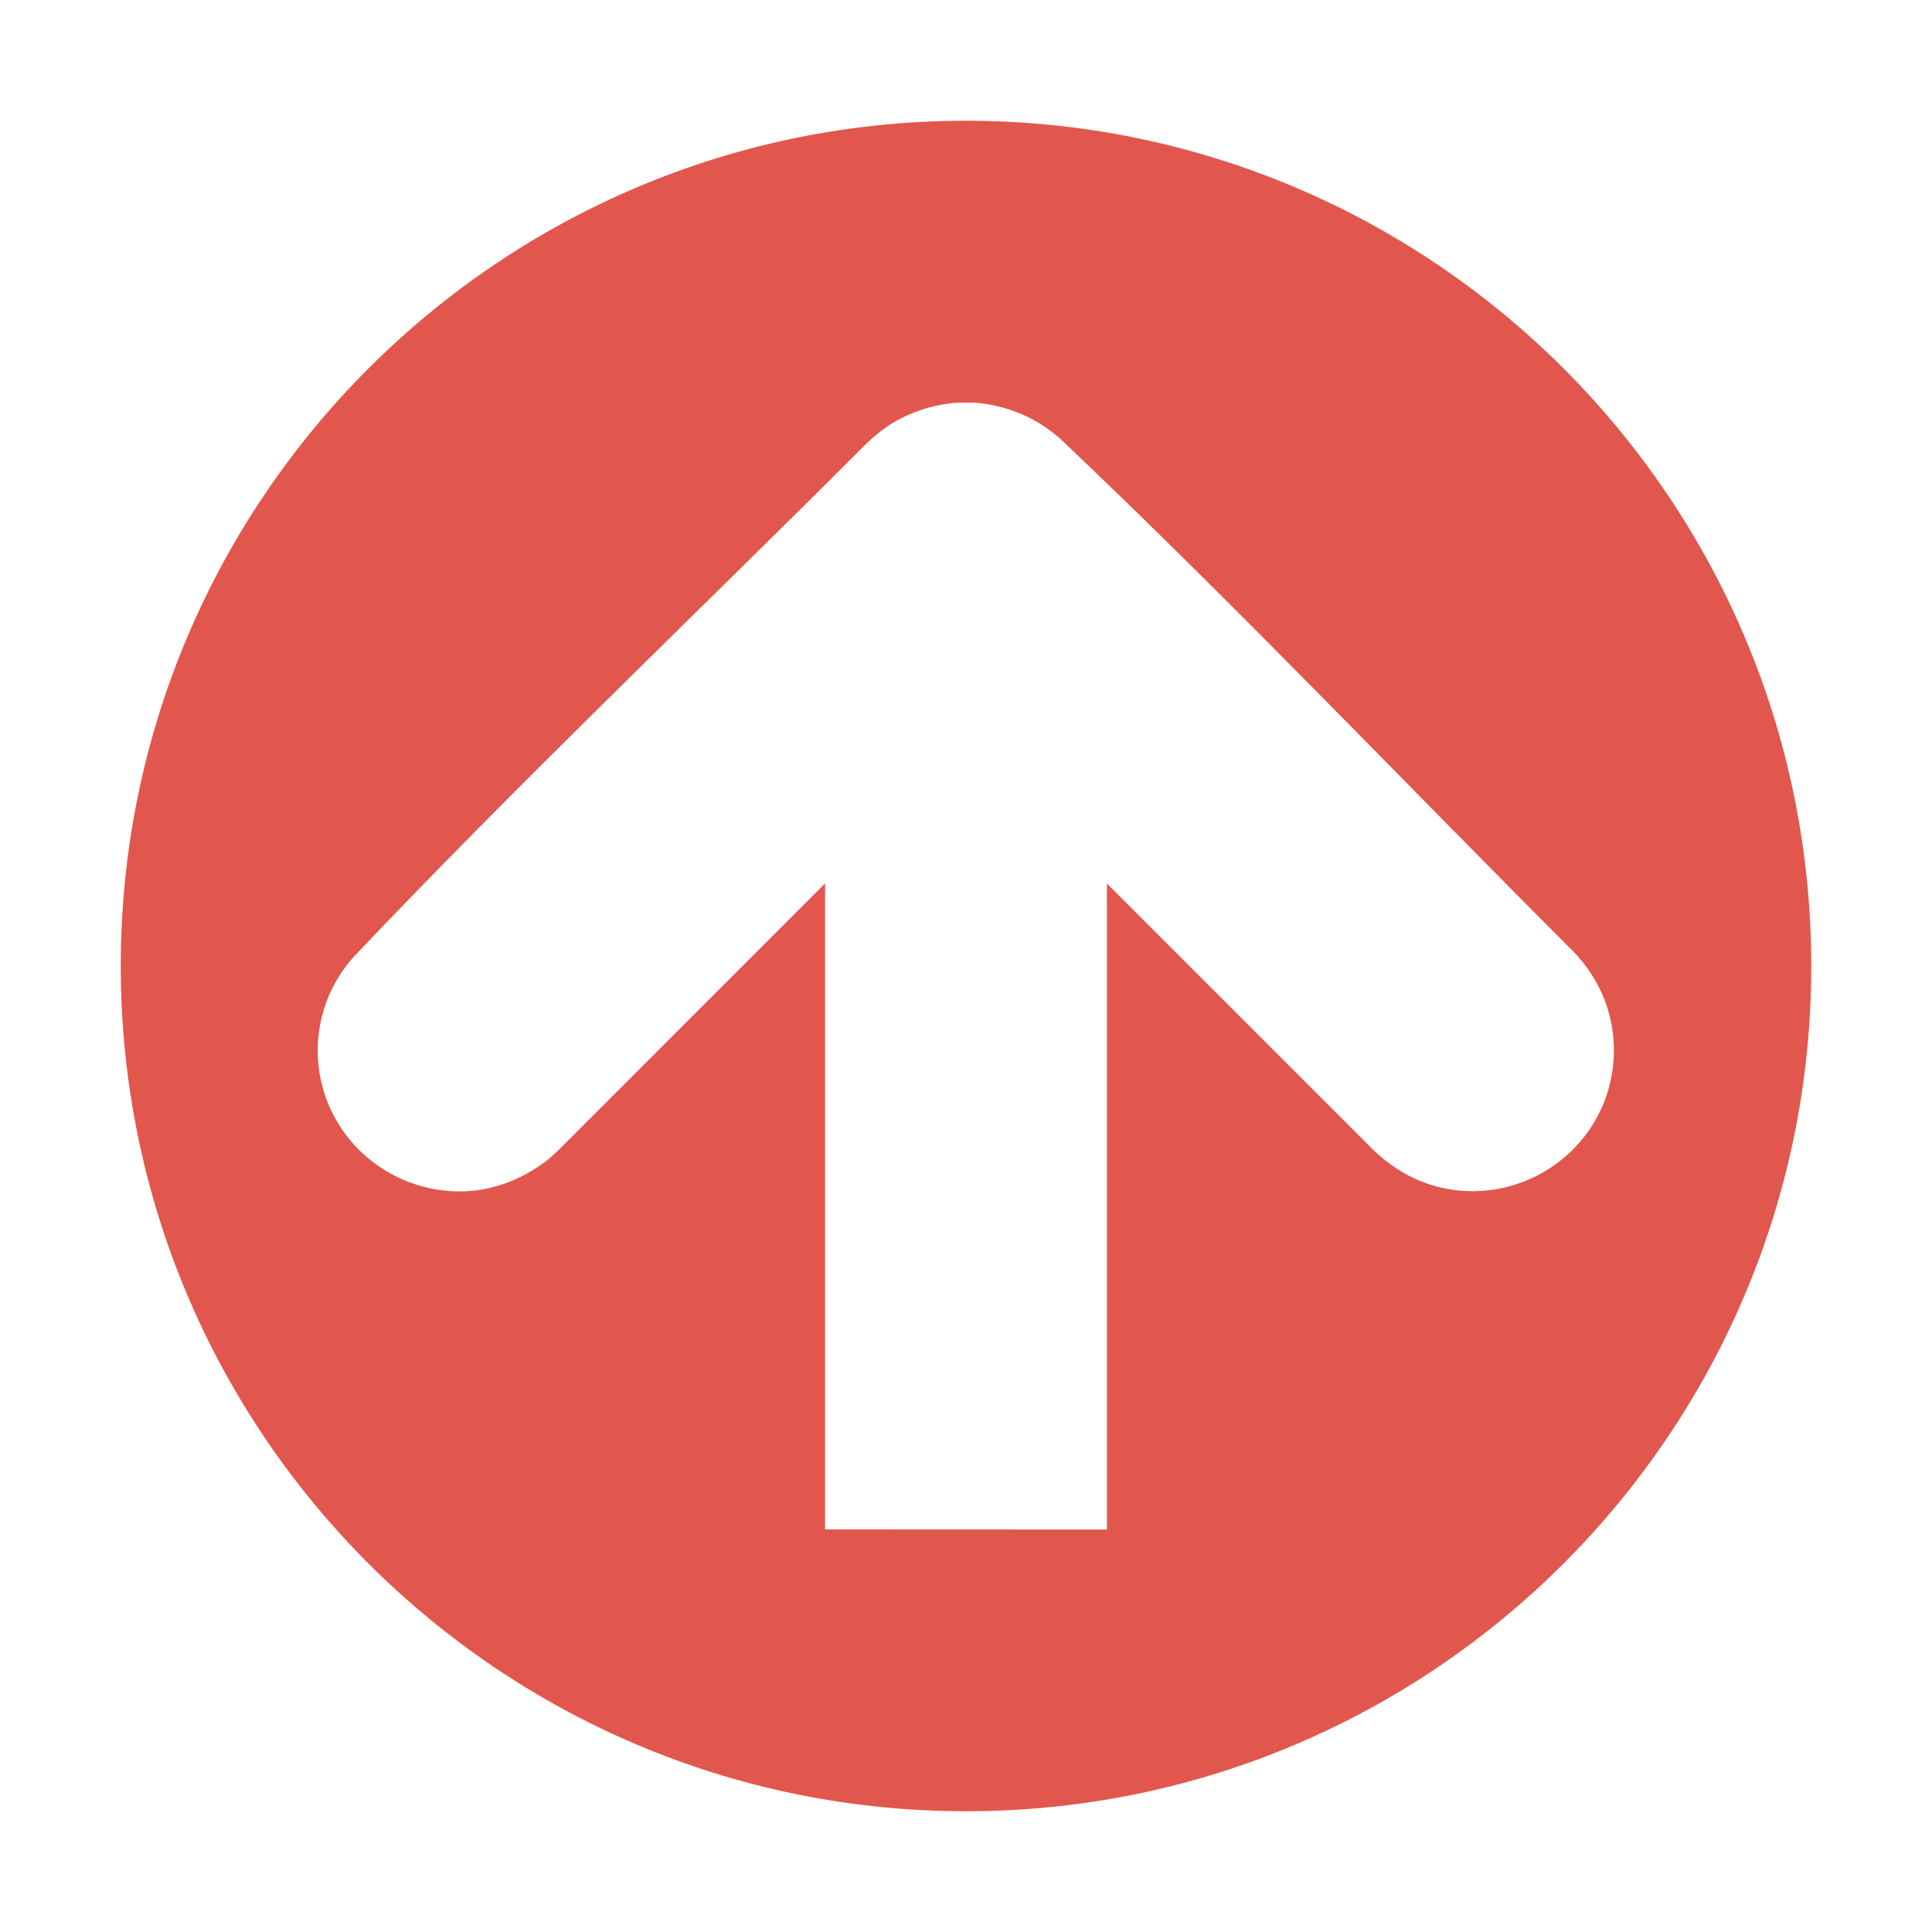
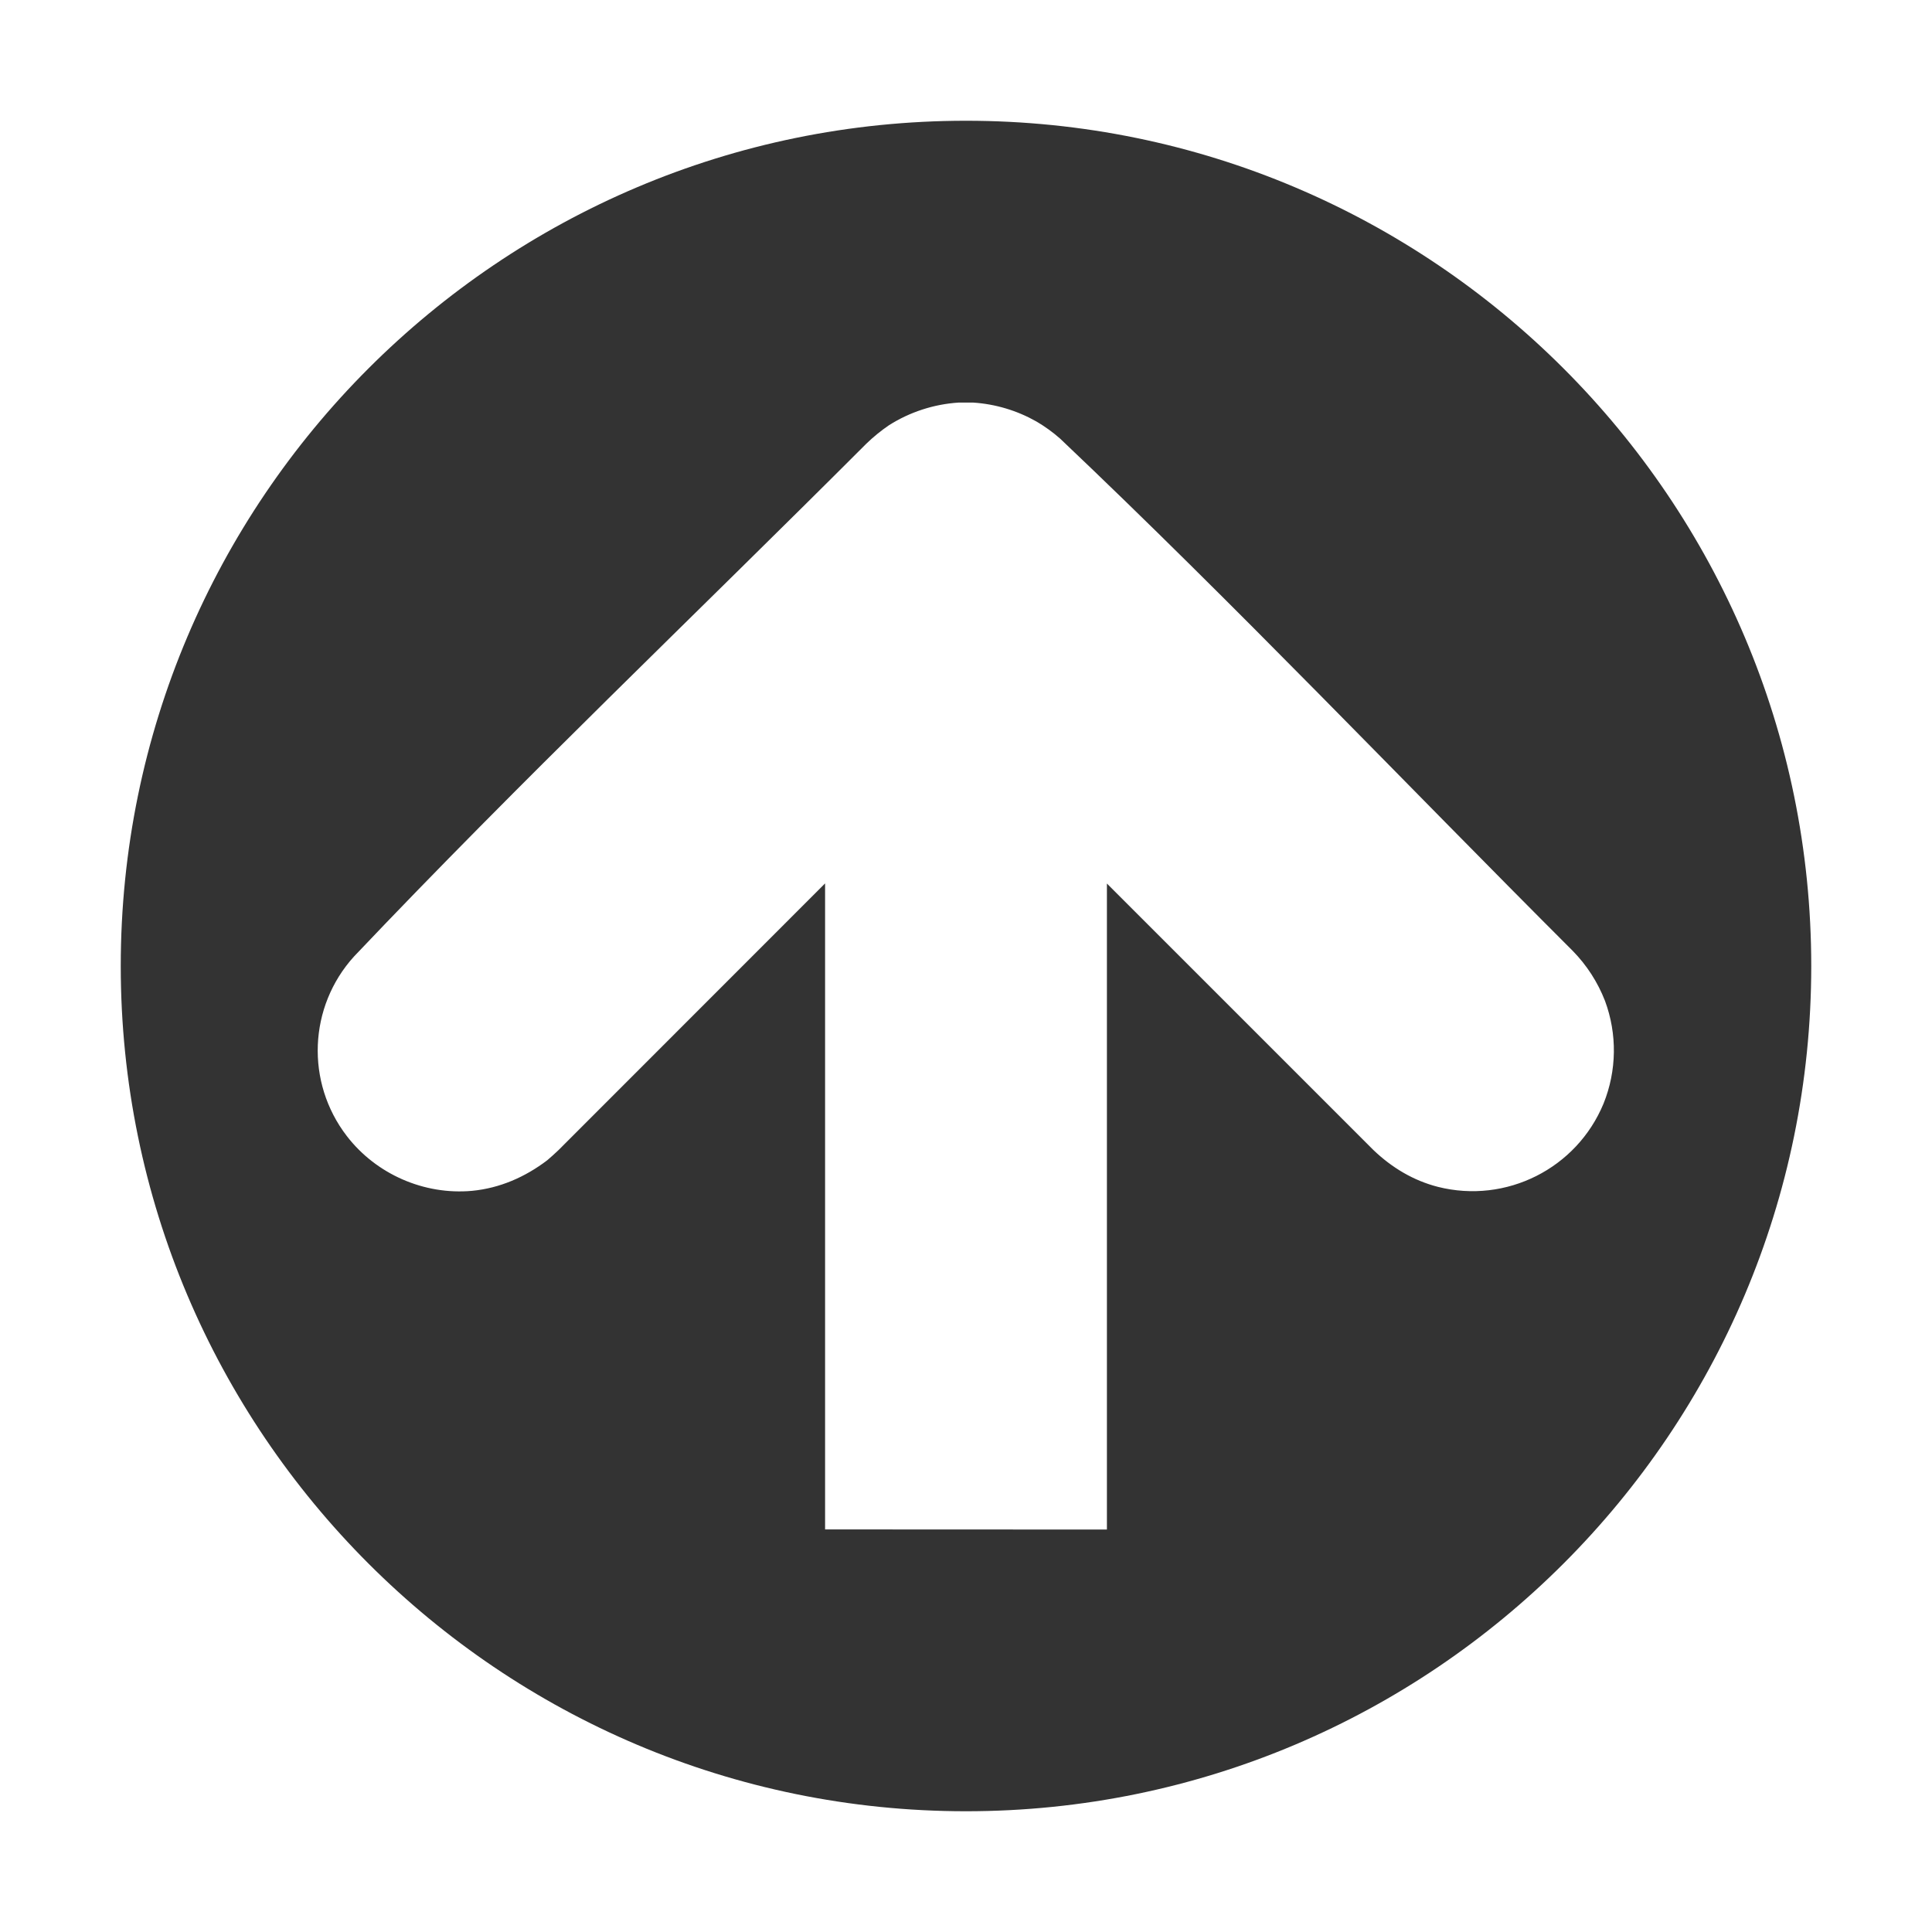
<svg xmlns="http://www.w3.org/2000/svg" height="16" width="16">
-   <path d="M8 1c3.863 0 7 3.137 7 7s-3.137 7-7 7-7-3.137-7-7 3.137-7 7-7Zm1.167 11.667v-5.35l2.208 2.208c.152.145.33.252.533.304a1.174 1.174 0 0 0 1.372-.69 1.178 1.178 0 0 0 .012-.85 1.227 1.227 0 0 0-.267-.414C11.61 6.461 10.232 5.01 8.78 3.633a1.252 1.252 0 0 0-.198-.143 1.225 1.225 0 0 0-.522-.156h-.122a1.228 1.228 0 0 0-.575.187 1.414 1.414 0 0 0-.189.154C5.76 5.09 4.31 6.468 2.932 7.921a1.16 1.16 0 0 0-.06 1.487c.243.316.64.49 1.037.454.23-.022.44-.114.624-.254.047-.041.046-.04.092-.083l2.208-2.209v5.35z" style="opacity:.8;fill:#D92D20;fill-opacity:1;stroke-width:1.352" />
+   <path d="M8 1c3.863 0 7 3.137 7 7s-3.137 7-7 7-7-3.137-7-7 3.137-7 7-7Zm1.167 11.667v-5.35l2.208 2.208c.152.145.33.252.533.304a1.174 1.174 0 0 0 1.372-.69 1.178 1.178 0 0 0 .012-.85 1.227 1.227 0 0 0-.267-.414C11.61 6.461 10.232 5.01 8.78 3.633a1.252 1.252 0 0 0-.198-.143 1.225 1.225 0 0 0-.522-.156h-.122a1.228 1.228 0 0 0-.575.187 1.414 1.414 0 0 0-.189.154C5.76 5.09 4.31 6.468 2.932 7.921a1.16 1.16 0 0 0-.06 1.487c.243.316.64.49 1.037.454.23-.022.44-.114.624-.254.047-.041.046-.04.092-.083l2.208-2.209v5.35z" style="opacity:.8;fill-opacity:1;stroke-width:1.352" />
</svg>
